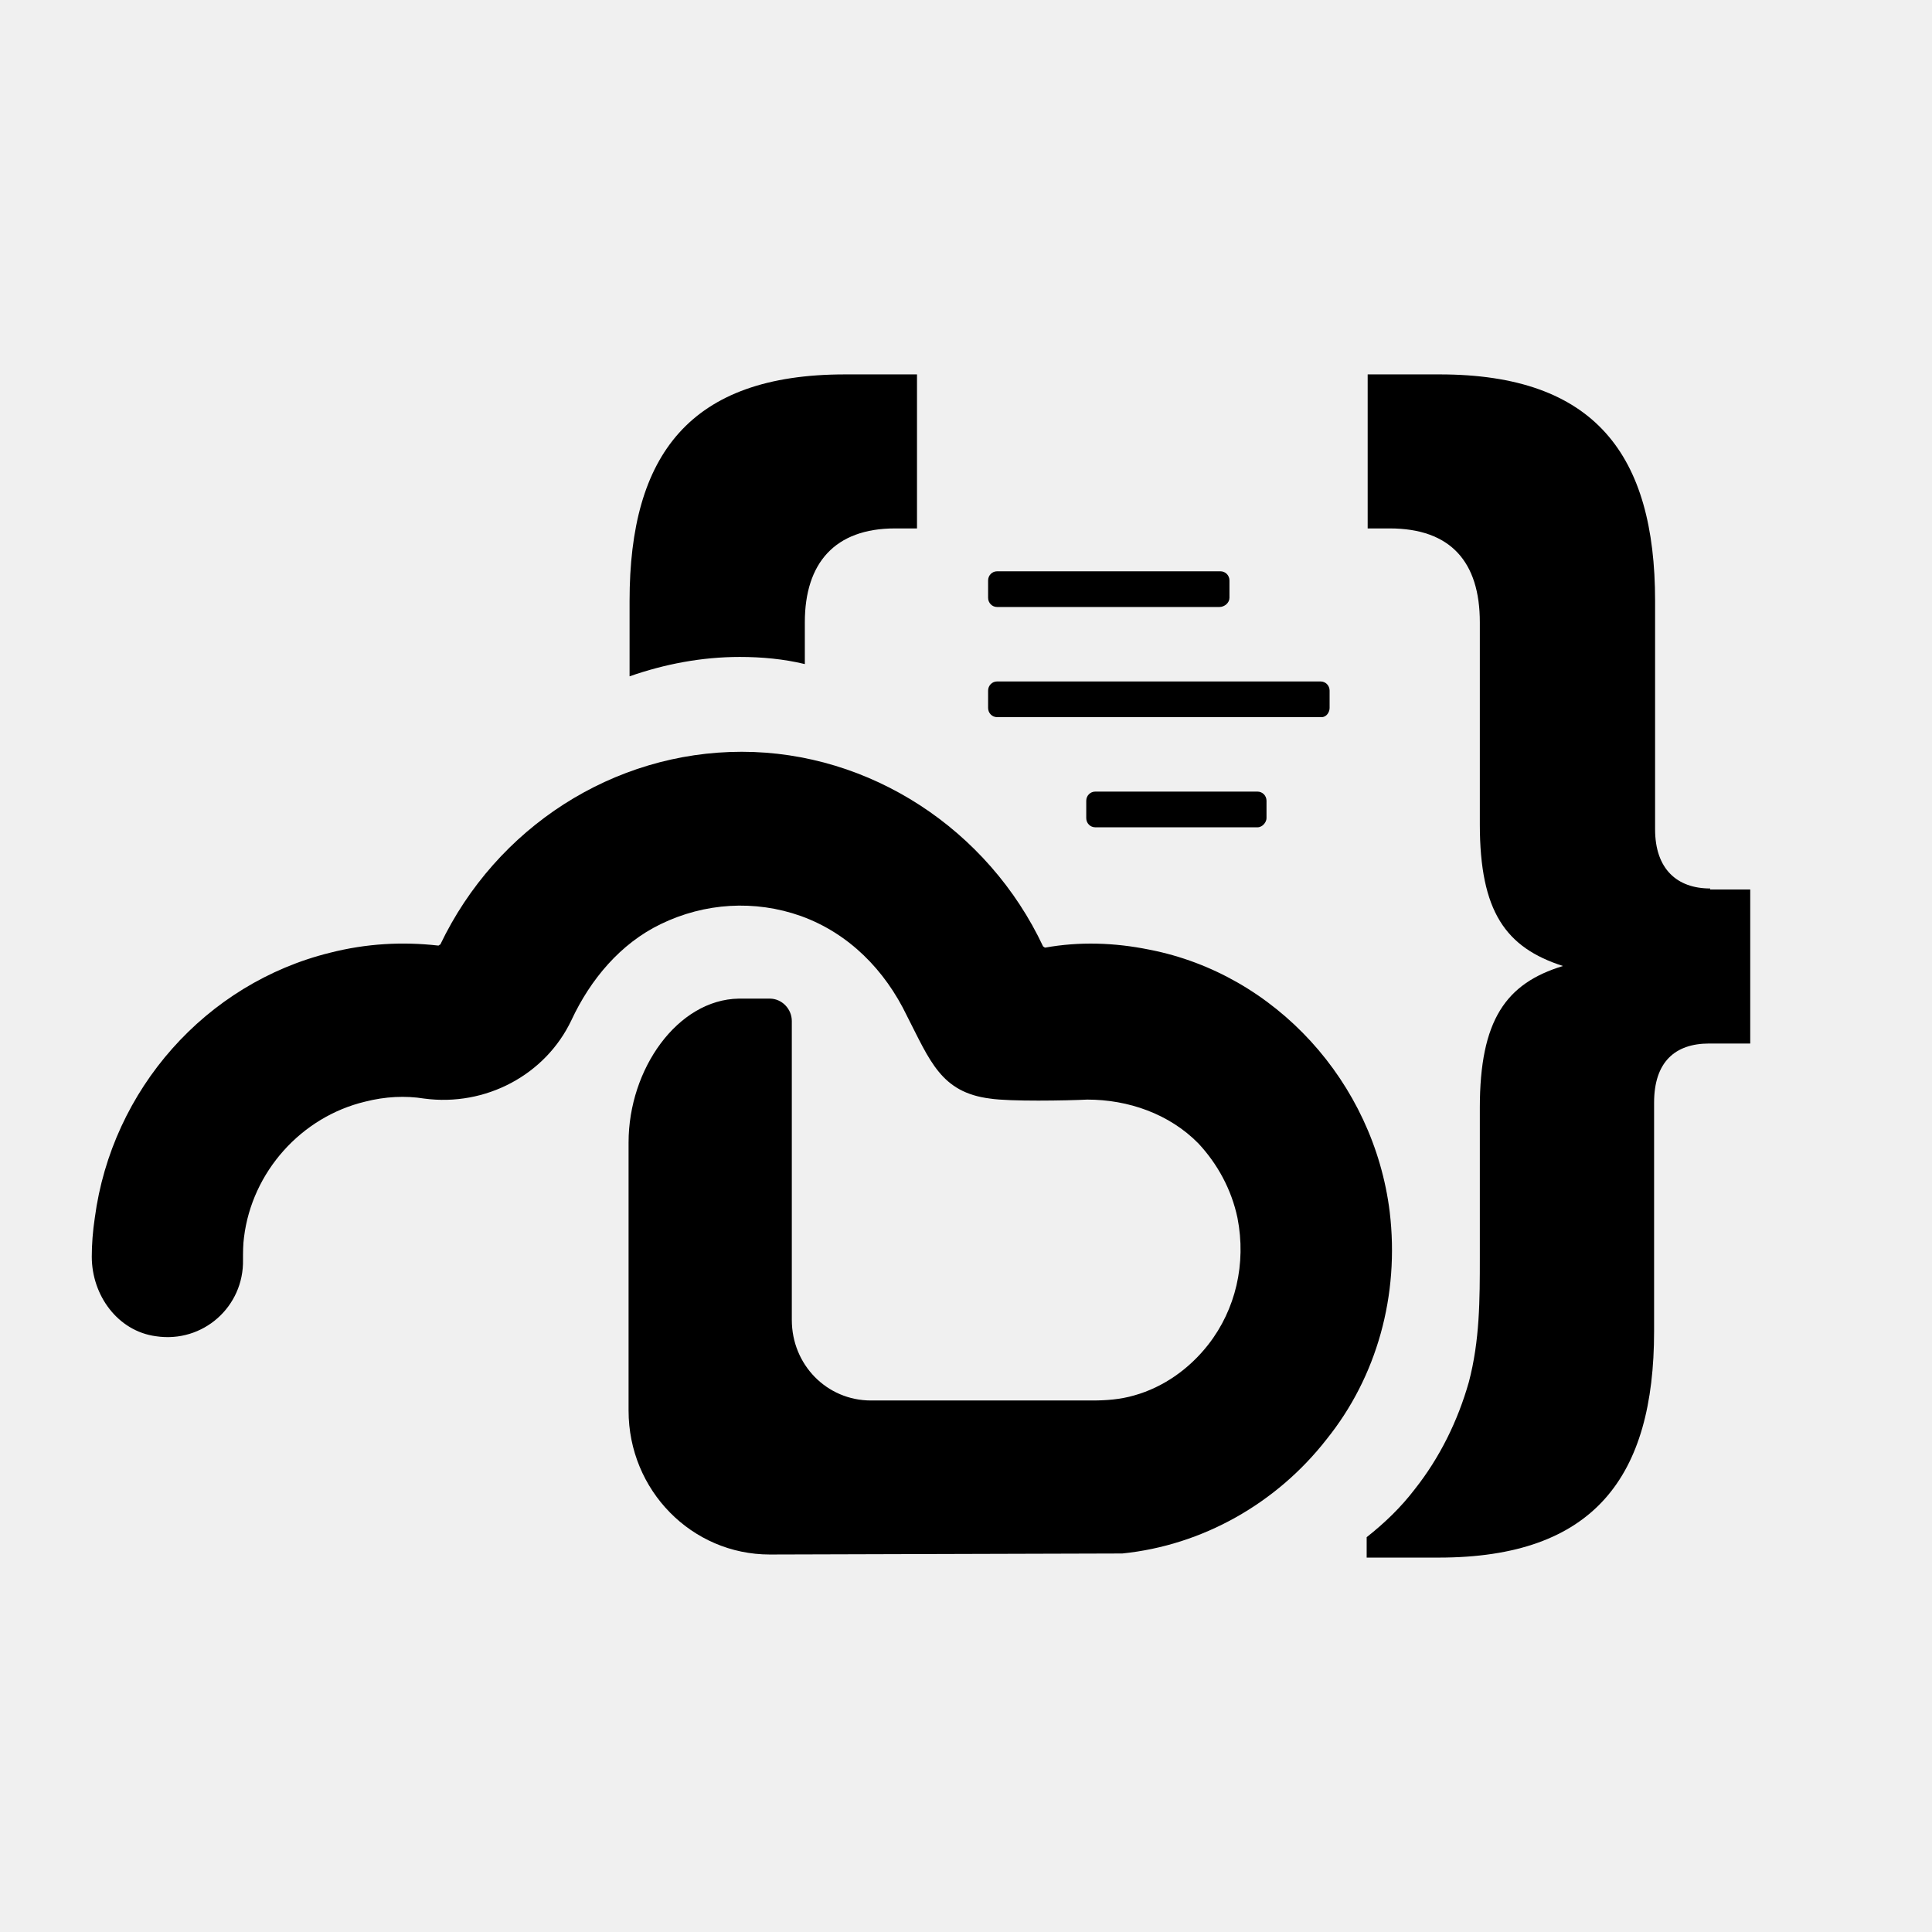
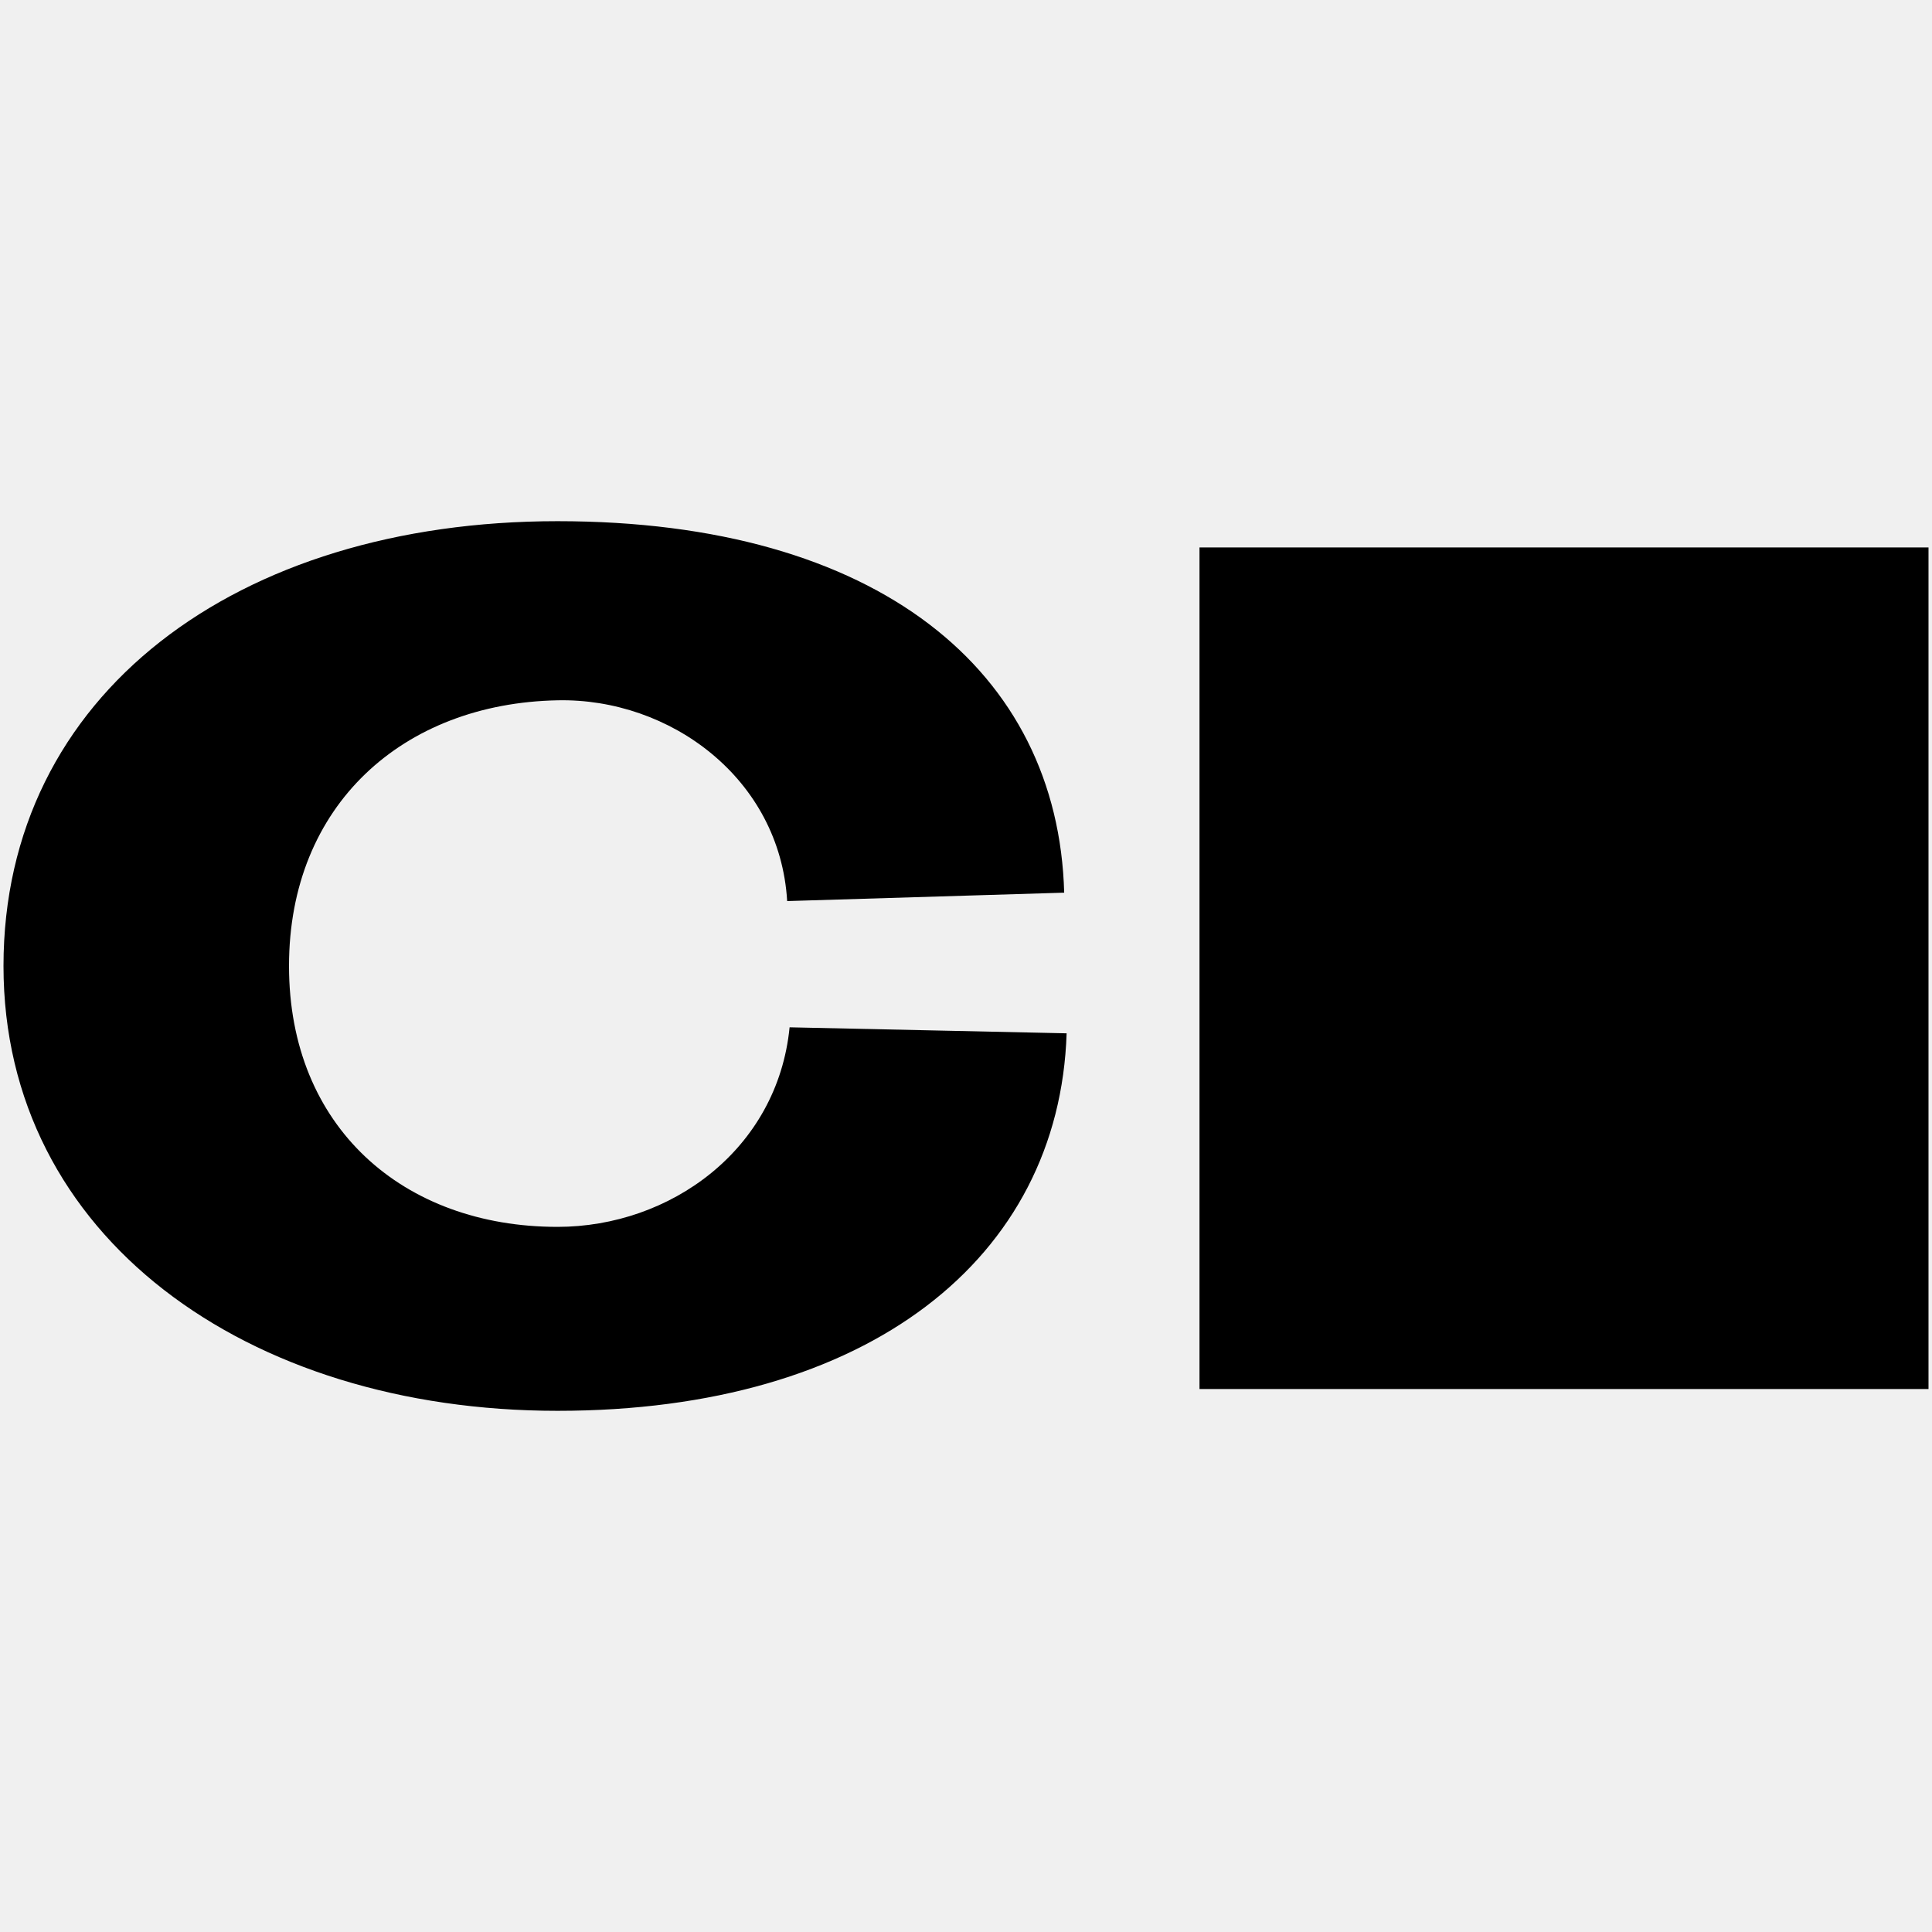
- <svg xmlns="http://www.w3.org/2000/svg" width="100%" height="100%" viewBox="0 0 2250 2250" version="1.1" xml:space="preserve" style="fill-rule:evenodd;clip-rule:evenodd;stroke-linejoin:round;stroke-miterlimit:2;">
-   <style>
- @media (prefers-color-scheme: dark) {
-   * {
-     fill: white;
-   }
- }
- </style>
-   <rect id="favicon" x="0" y="0" width="2250" height="2250" style="fill:none;" />
-   <g id="favicon1">
-     <path d="M1991.66,1034.72c-38.493,0 -64.144,-22.57 -64.144,-68.897l-0,-266.084c-0,-169.867 -69.982,-263.709 -250.762,-263.709l-83.976,0l-0,179.368l25.661,0c71.144,0 104.967,39.201 104.967,109.285l0,235.201c0,102.156 30.324,143.733 96.806,165.114c-66.482,20.196 -96.806,62.958 -96.806,165.114l0,174.621c0,48.7 0,96.216 -12.829,144.917c-12.829,45.141 -33.823,87.903 -62.98,124.726c-16.329,21.386 -34.991,39.202 -55.981,55.835l-0,23.755l83.971,-0c180.781,-0 250.763,-93.843 250.763,-263.709l-0,-266.084c-0,-47.516 24.485,-68.897 64.144,-68.897l47.822,-0l-0,-179.37l-46.656,-0l0,-1.186Z" style="fill-rule:nonzero;" />
-     <path d="M1420.16,706.904l-258.923,0c-5.833,0 -10.495,-4.752 -10.495,-10.691l-0,-20.192c-0,-5.941 4.662,-10.692 10.495,-10.692l260.089,0c5.83,0 10.495,4.751 10.495,10.692l0,20.192c0,5.939 -5.833,10.691 -11.661,10.691Z" style="fill-rule:nonzero;" />
-     <path d="M1464.48,963.474l-188.942,0c-5.833,0 -10.501,-4.754 -10.501,-10.693l0,-20.192c0,-5.938 4.668,-10.691 10.501,-10.691l188.942,-0c5.833,-0 10.495,4.753 10.495,10.691l-0,20.192c-0,4.754 -4.662,10.693 -10.495,10.693Z" style="fill-rule:nonzero;" />
-     <path d="M1539.12,835.188l-377.885,0c-5.833,0 -10.495,-4.75 -10.495,-10.689l-0,-20.196c-0,-5.939 4.662,-10.69 10.495,-10.69l376.719,0c5.833,0 10.499,4.751 10.499,10.69l-0,20.196c-0,4.75 -3.5,10.689 -9.333,10.689Z" style="fill-rule:nonzero;" />
-     <path d="M861.493,765.074c25.658,0 51.319,2.376 75.811,8.316l0,-48.705c0,-68.897 34.989,-109.285 104.971,-109.285l25.658,0l-0,-179.368l-83.977,0c-180.781,0 -250.758,93.842 -250.758,263.709l0,87.901c40.819,-14.252 83.977,-22.568 128.295,-22.568Z" style="fill-rule:nonzero;" />
-     <path d="M1618.44,1411.25c-18.662,-150.861 -132.962,-276.776 -279.919,-305.285c-40.818,-8.314 -81.642,-9.504 -121.295,-2.376c-1.166,-0 -1.166,-1.189 -2.332,-1.189c-64.148,-136.605 -201.772,-226.884 -351.063,-226.884c-149.289,-0 -285.747,87.905 -351.062,224.51c-1.166,-0 -1.166,1.188 -2.332,1.188c-41.987,-4.753 -83.975,-2.379 -125.963,8.314c-144.623,35.634 -254.257,159.175 -274.085,308.847c-2.332,15.441 -3.499,30.883 -3.499,45.141c0,45.136 30.325,86.713 74.645,92.652c54.817,8.317 102.636,-34.448 101.469,-89.089c0,-8.317 0,-17.821 1.167,-26.134c9.331,-76.025 66.48,-140.168 141.123,-157.99c23.328,-5.939 46.654,-7.124 68.814,-3.559c71.146,9.502 141.124,-27.324 171.449,-91.467c22.162,-47.516 57.151,-89.094 103.804,-111.664c51.314,-24.946 109.633,-28.506 163.286,-9.499c55.979,20.192 97.966,62.954 123.627,116.409c26.824,52.27 39.653,89.093 96.805,96.221c23.325,3.559 88.639,2.374 113.132,1.185c47.82,0 95.64,16.631 129.463,51.079c22.156,23.757 38.485,53.455 45.486,86.715c10.495,53.455 -2.334,106.908 -33.825,147.296c-22.162,28.509 -52.485,49.89 -86.308,59.394c-16.329,4.754 -32.657,5.939 -48.986,5.939l-257.757,0c-51.314,0 -92.138,-41.573 -92.138,-93.842l0,-348.049c0,-14.251 -11.661,-26.13 -25.658,-26.13l-36.156,0c-71.148,1.185 -128.295,81.964 -128.295,167.488l-0,312.415c-0,92.652 73.476,167.488 164.451,167.488c0,0 404.714,-1.19 410.544,-1.19c93.304,-9.503 179.614,-58.204 237.927,-133.04c58.319,-72.46 85.142,-167.492 73.481,-264.894Z" style="fill-rule:nonzero;" />
-   </g>
+ <svg xmlns="http://www.w3.org/2000/svg" width="100%" height="100%" viewBox="0 0 147 147">
+   <style>@media (prefers-color-scheme: dark) {* { fill: white; }}</style>
+   <path d="m42.421,39.655c-24.406,0 -42.155,13.172 -42.155,33.845c0,20.581 18.489,33.845 42.155,33.845c23.666,0 38.18,-11.617 38.735,-28.723l-21.078,-0.457c-0.924,9.33 -9.106,15.184 -17.657,15.184c-11.741,0 -20.431,-7.592 -20.431,-19.85c0,-12.257 8.69,-19.987 20.431,-20.215c8.551,-0.183 16.918,5.946 17.472,15.276l21.078,-0.64c-0.462,-16.831 -14.144,-28.265 -38.55,-28.265zm48.845,2l55.468,0l0,64.031l-55.468,0l0,-64.031z" clip-rule="evenodd" fill-rule="evenodd" />
</svg>
